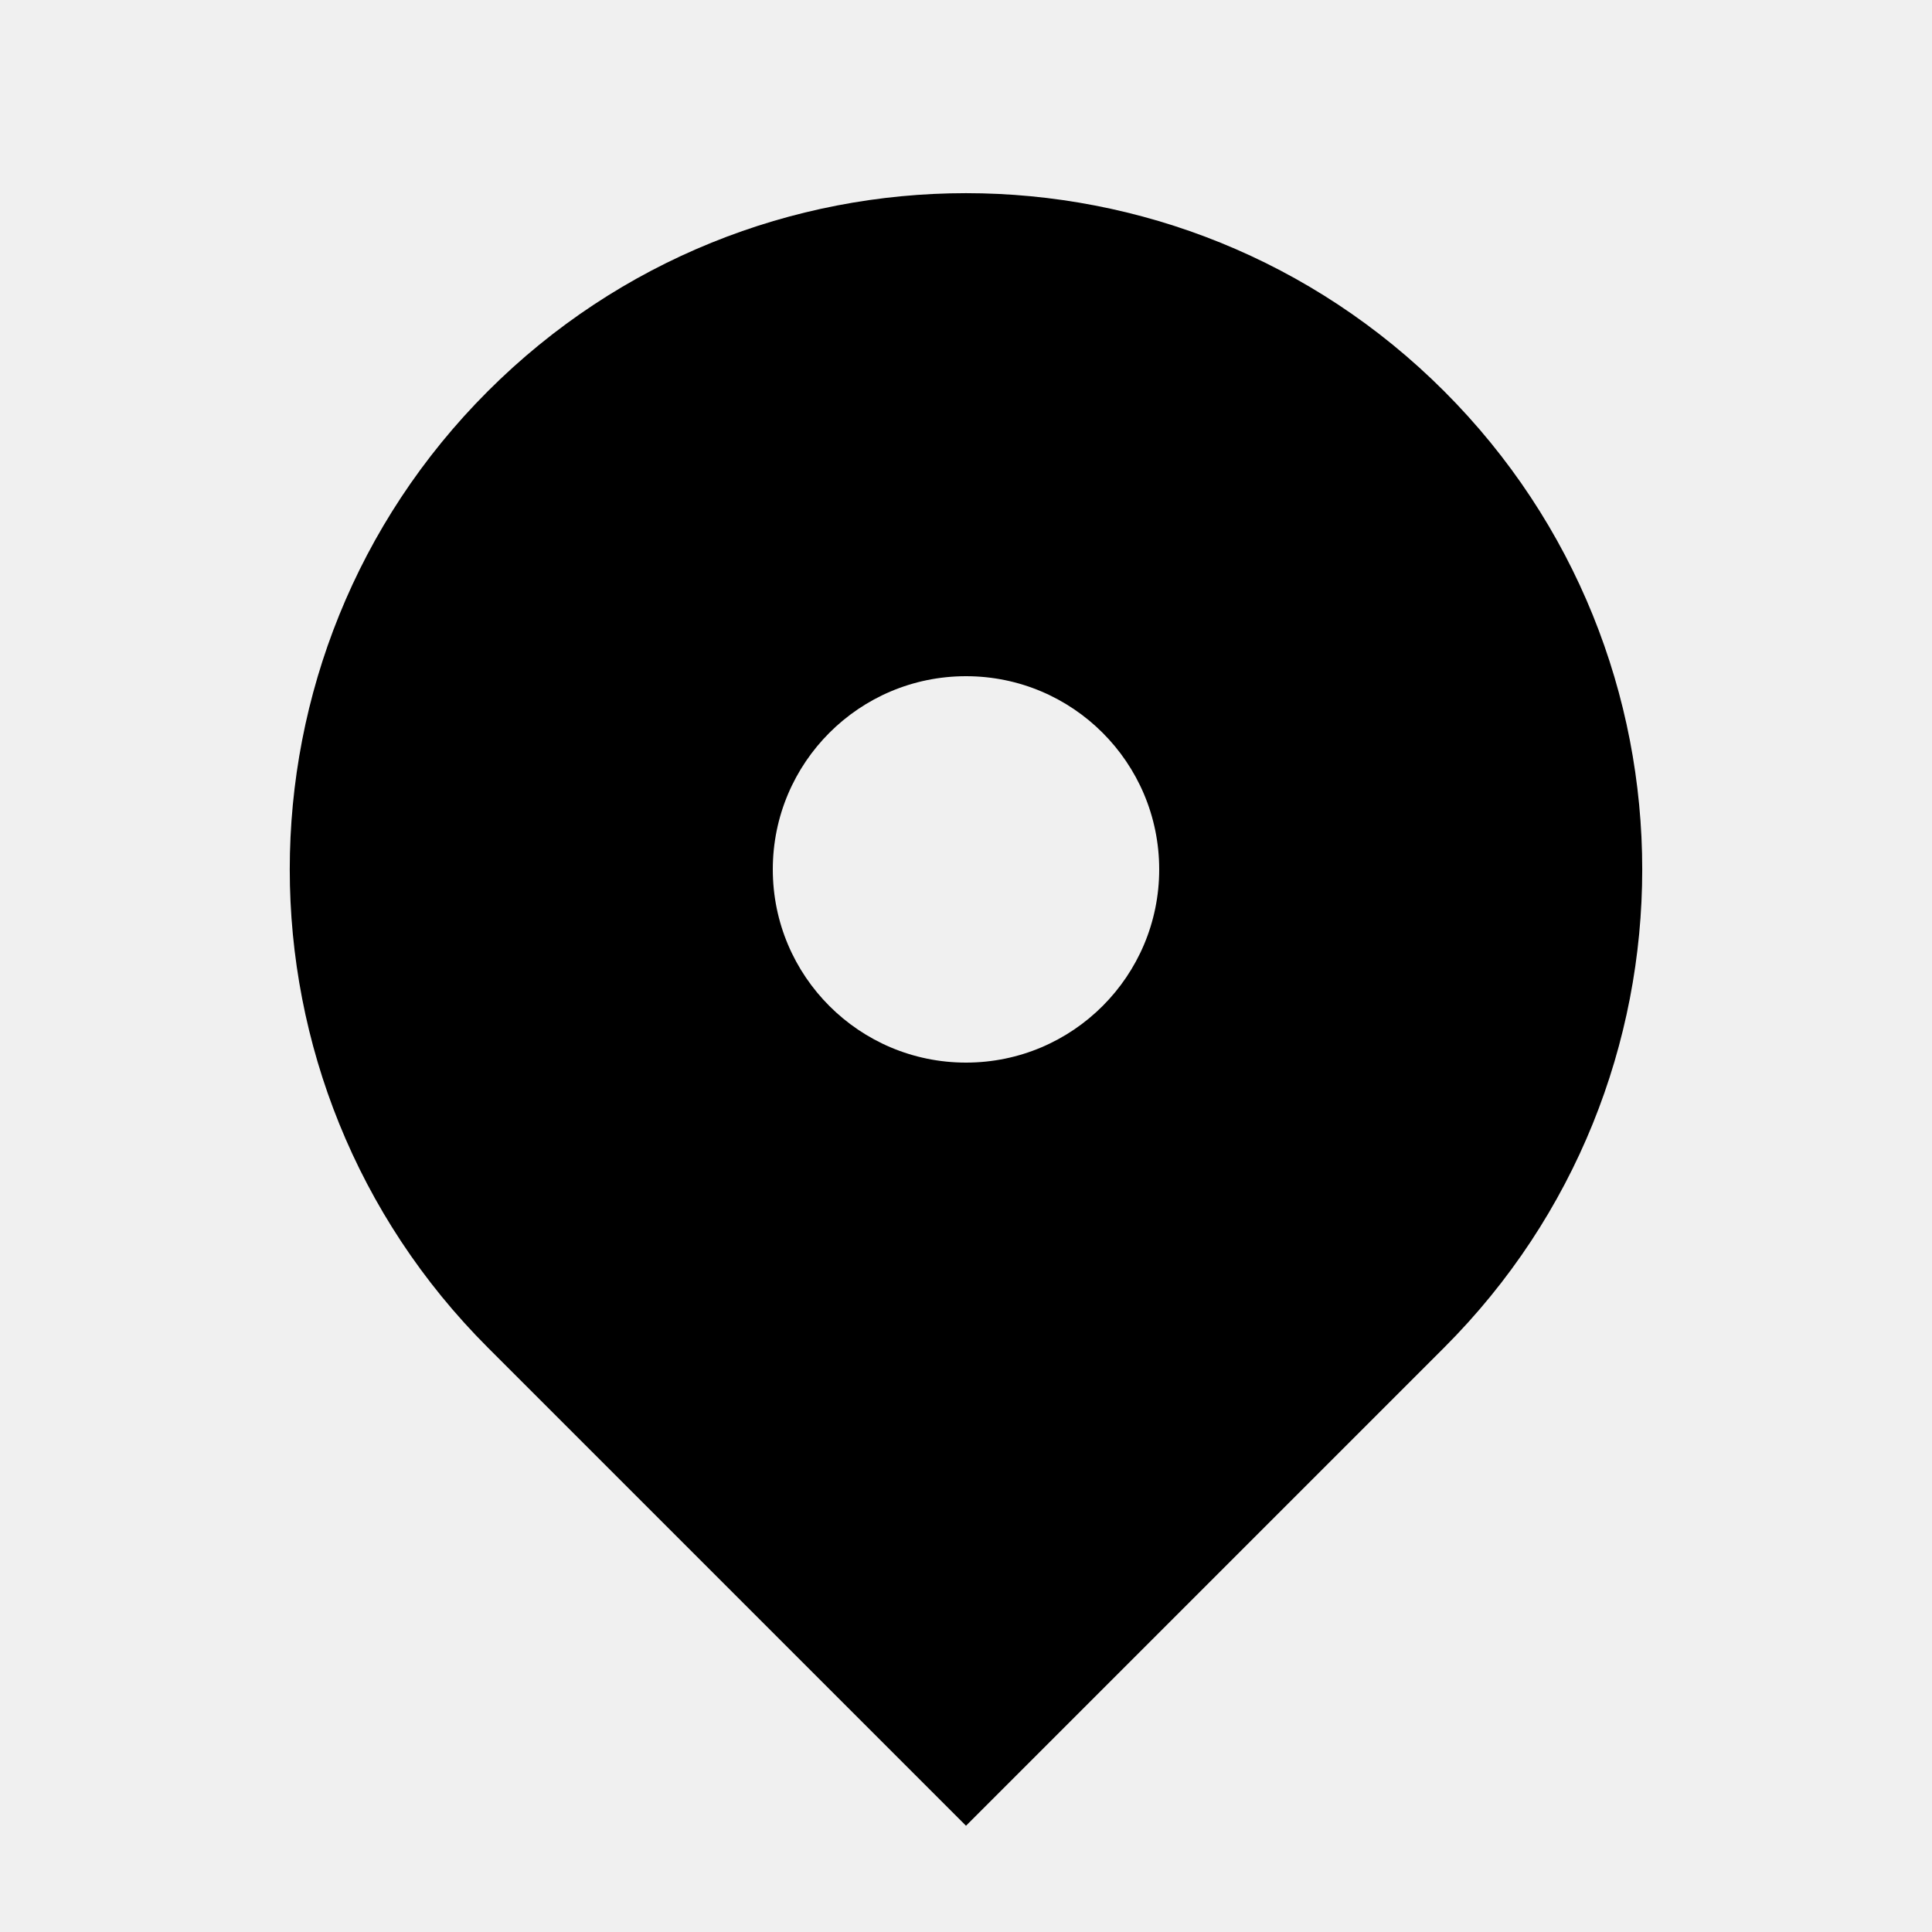
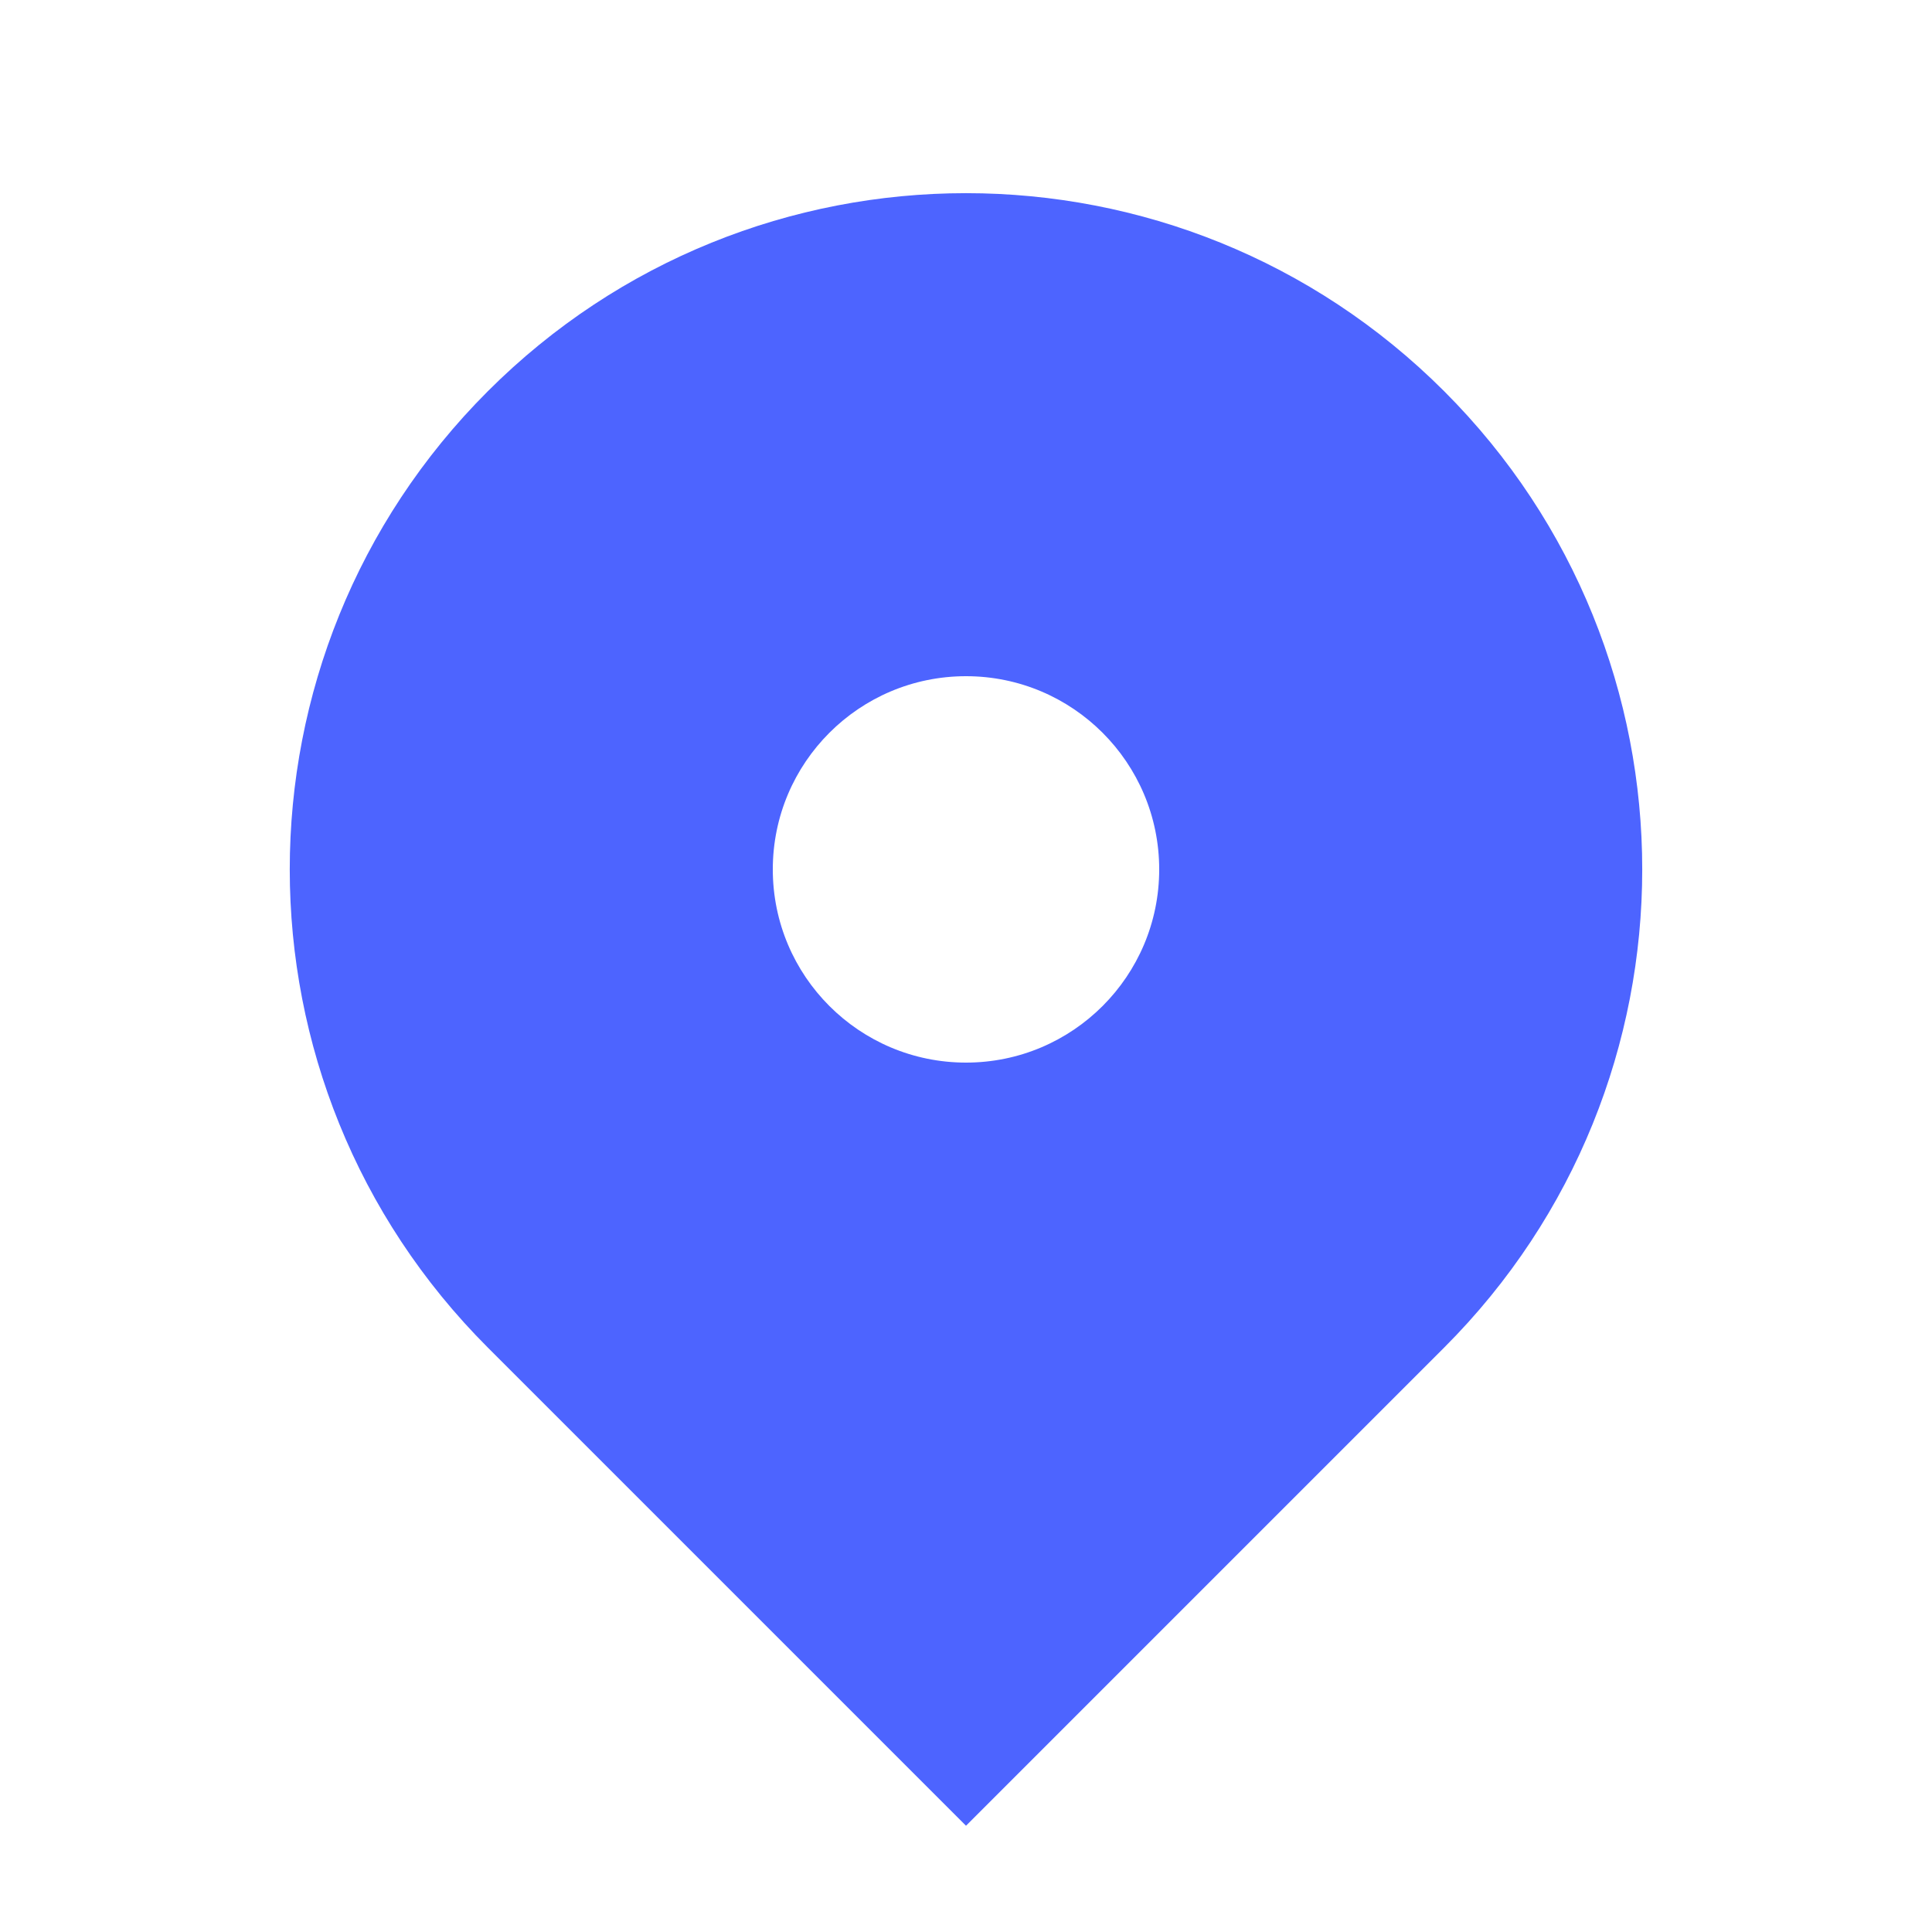
<svg xmlns="http://www.w3.org/2000/svg" viewBox="0 0 20 20" fill="currentColor" aria-hidden="true">
-   <path fill-rule="evenodd" d="M5.05 4.05a7 7 0 119.9 9.9L10 18.9l-4.95-4.95a7 7 0 010-9.9zM10 11a2 2 0 100-4 2 2 0 000 4z" clip-rule="evenodd" />
+   <rect width="100%" height="100%" fill="white" />
+   <path fill="#4d64ff" fill-rule="evenodd" d="M5.05 4.05a7 7 0 119.9 9.9L10 18.9l-4.95-4.95a7 7 0 010-9.9zM10 11a2 2 0 100-4 2 2 0 000 4z" clip-rule="evenodd" />
</svg>
